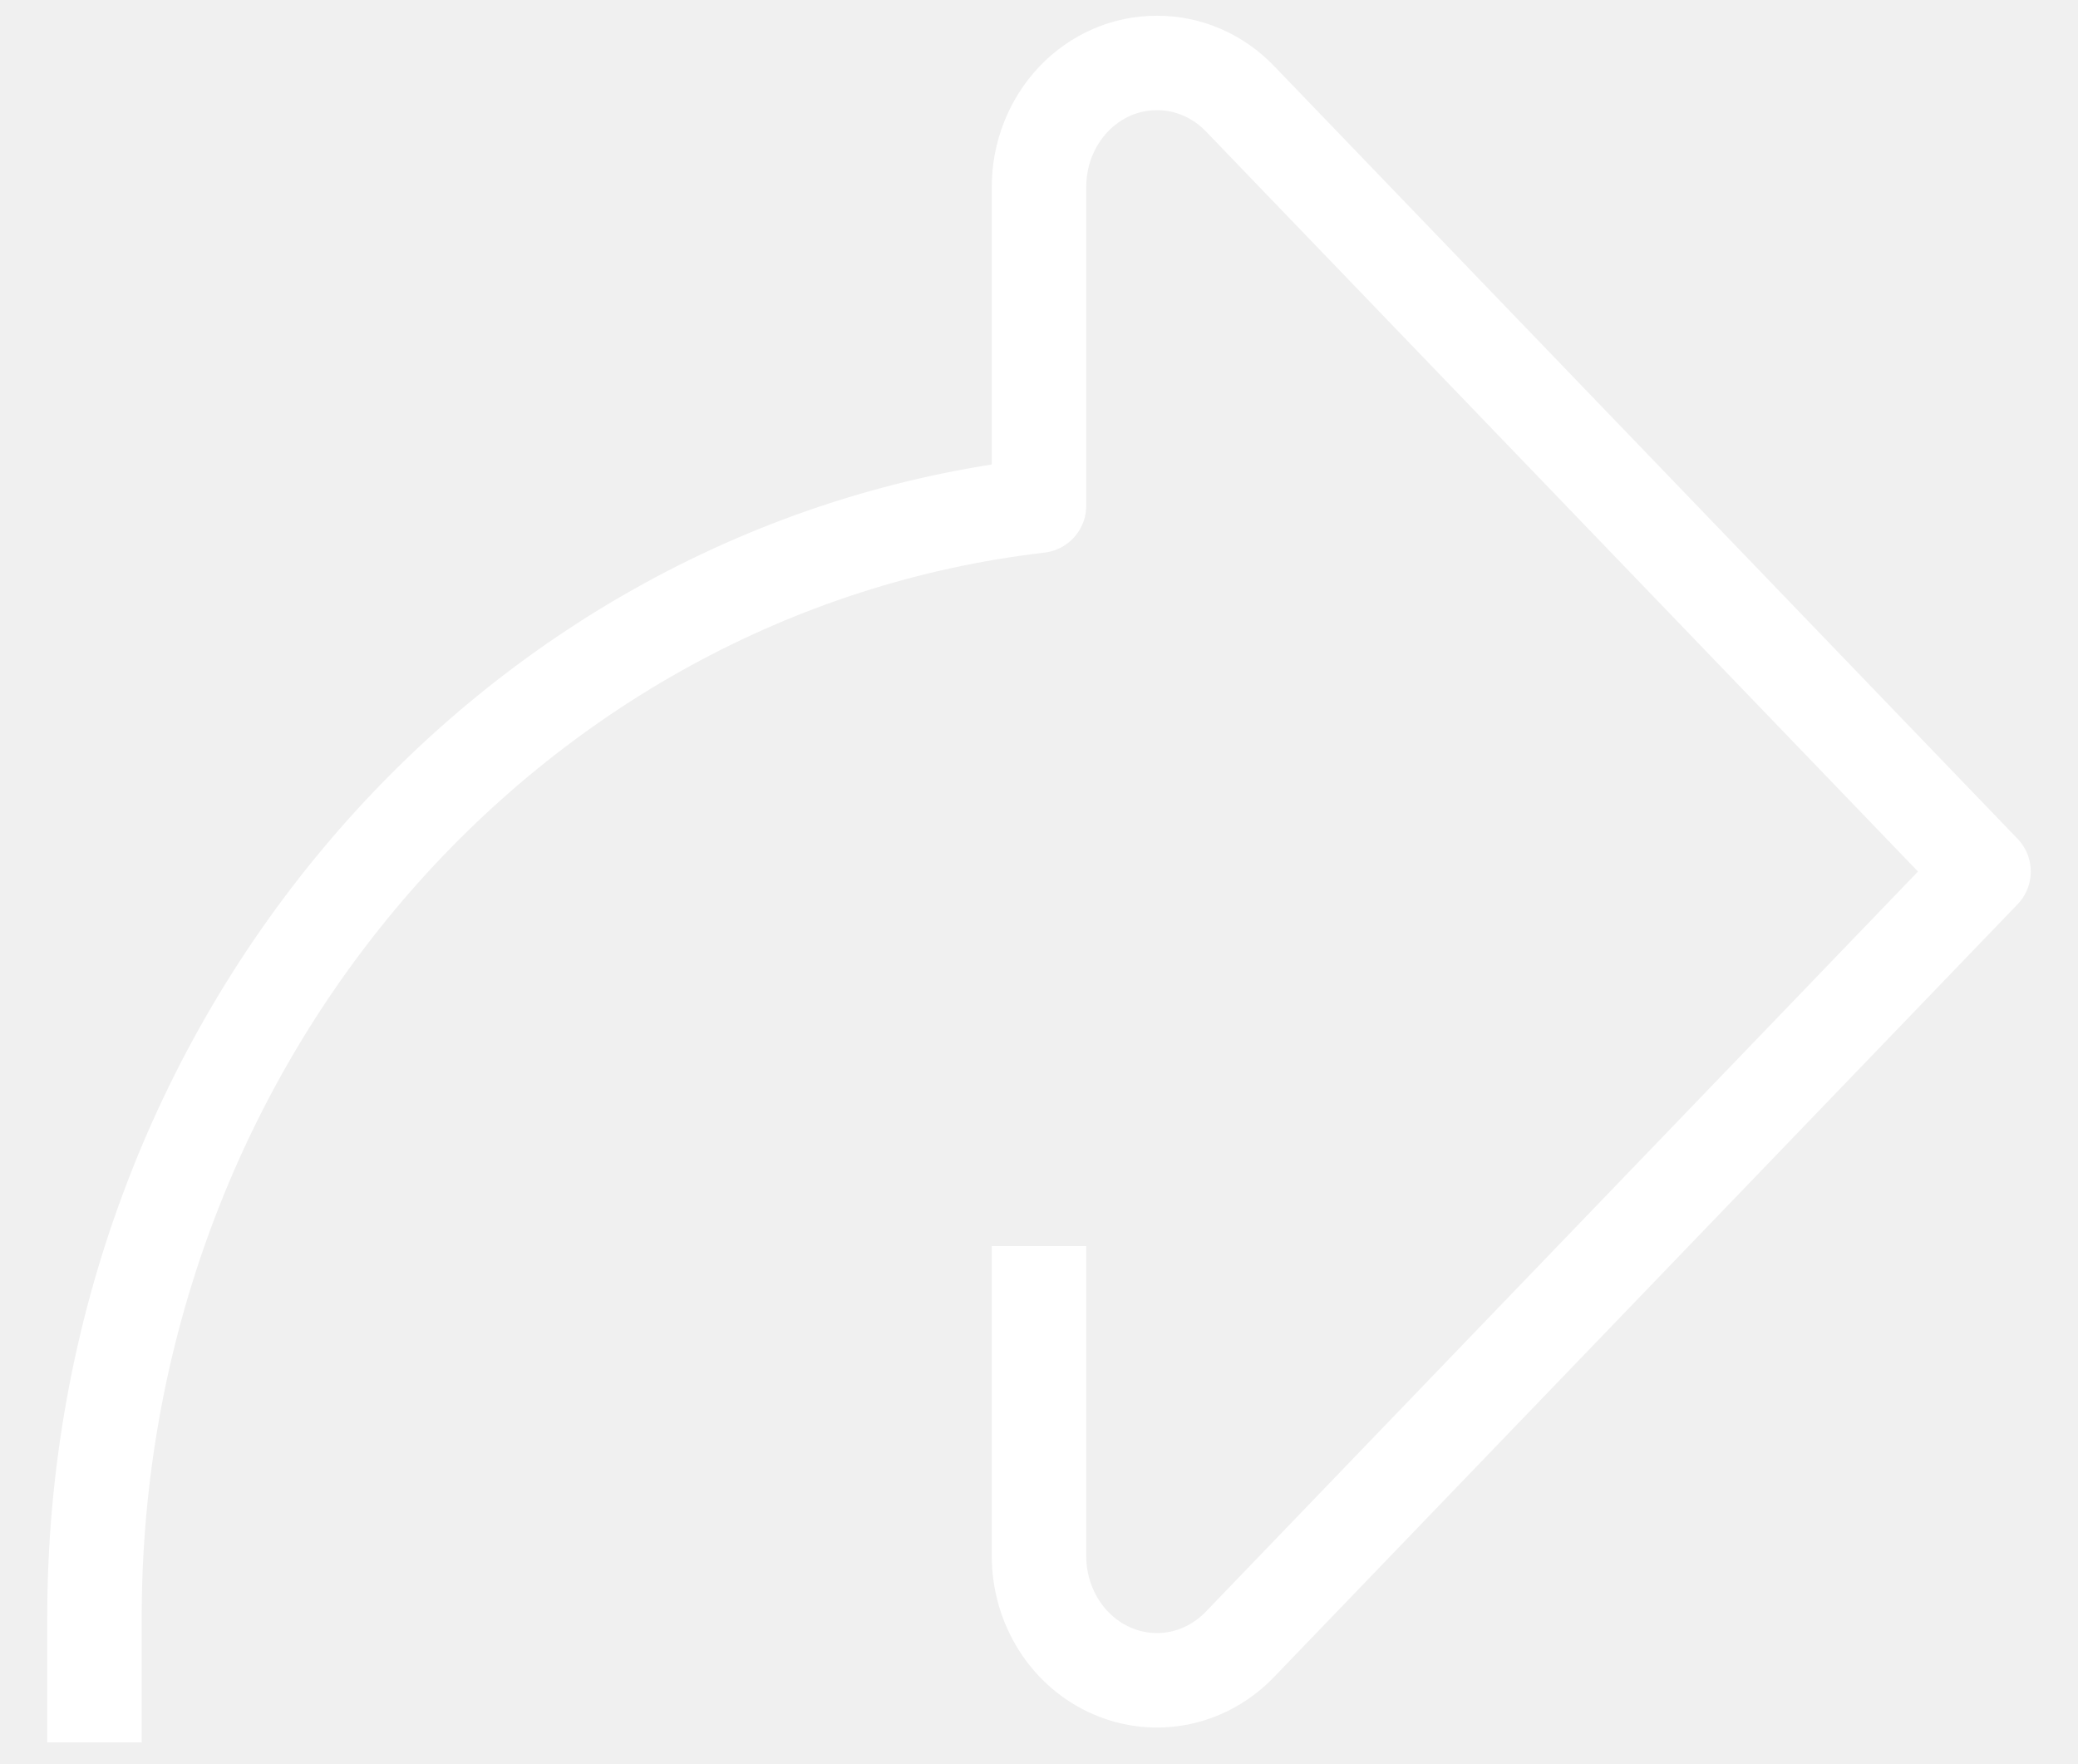
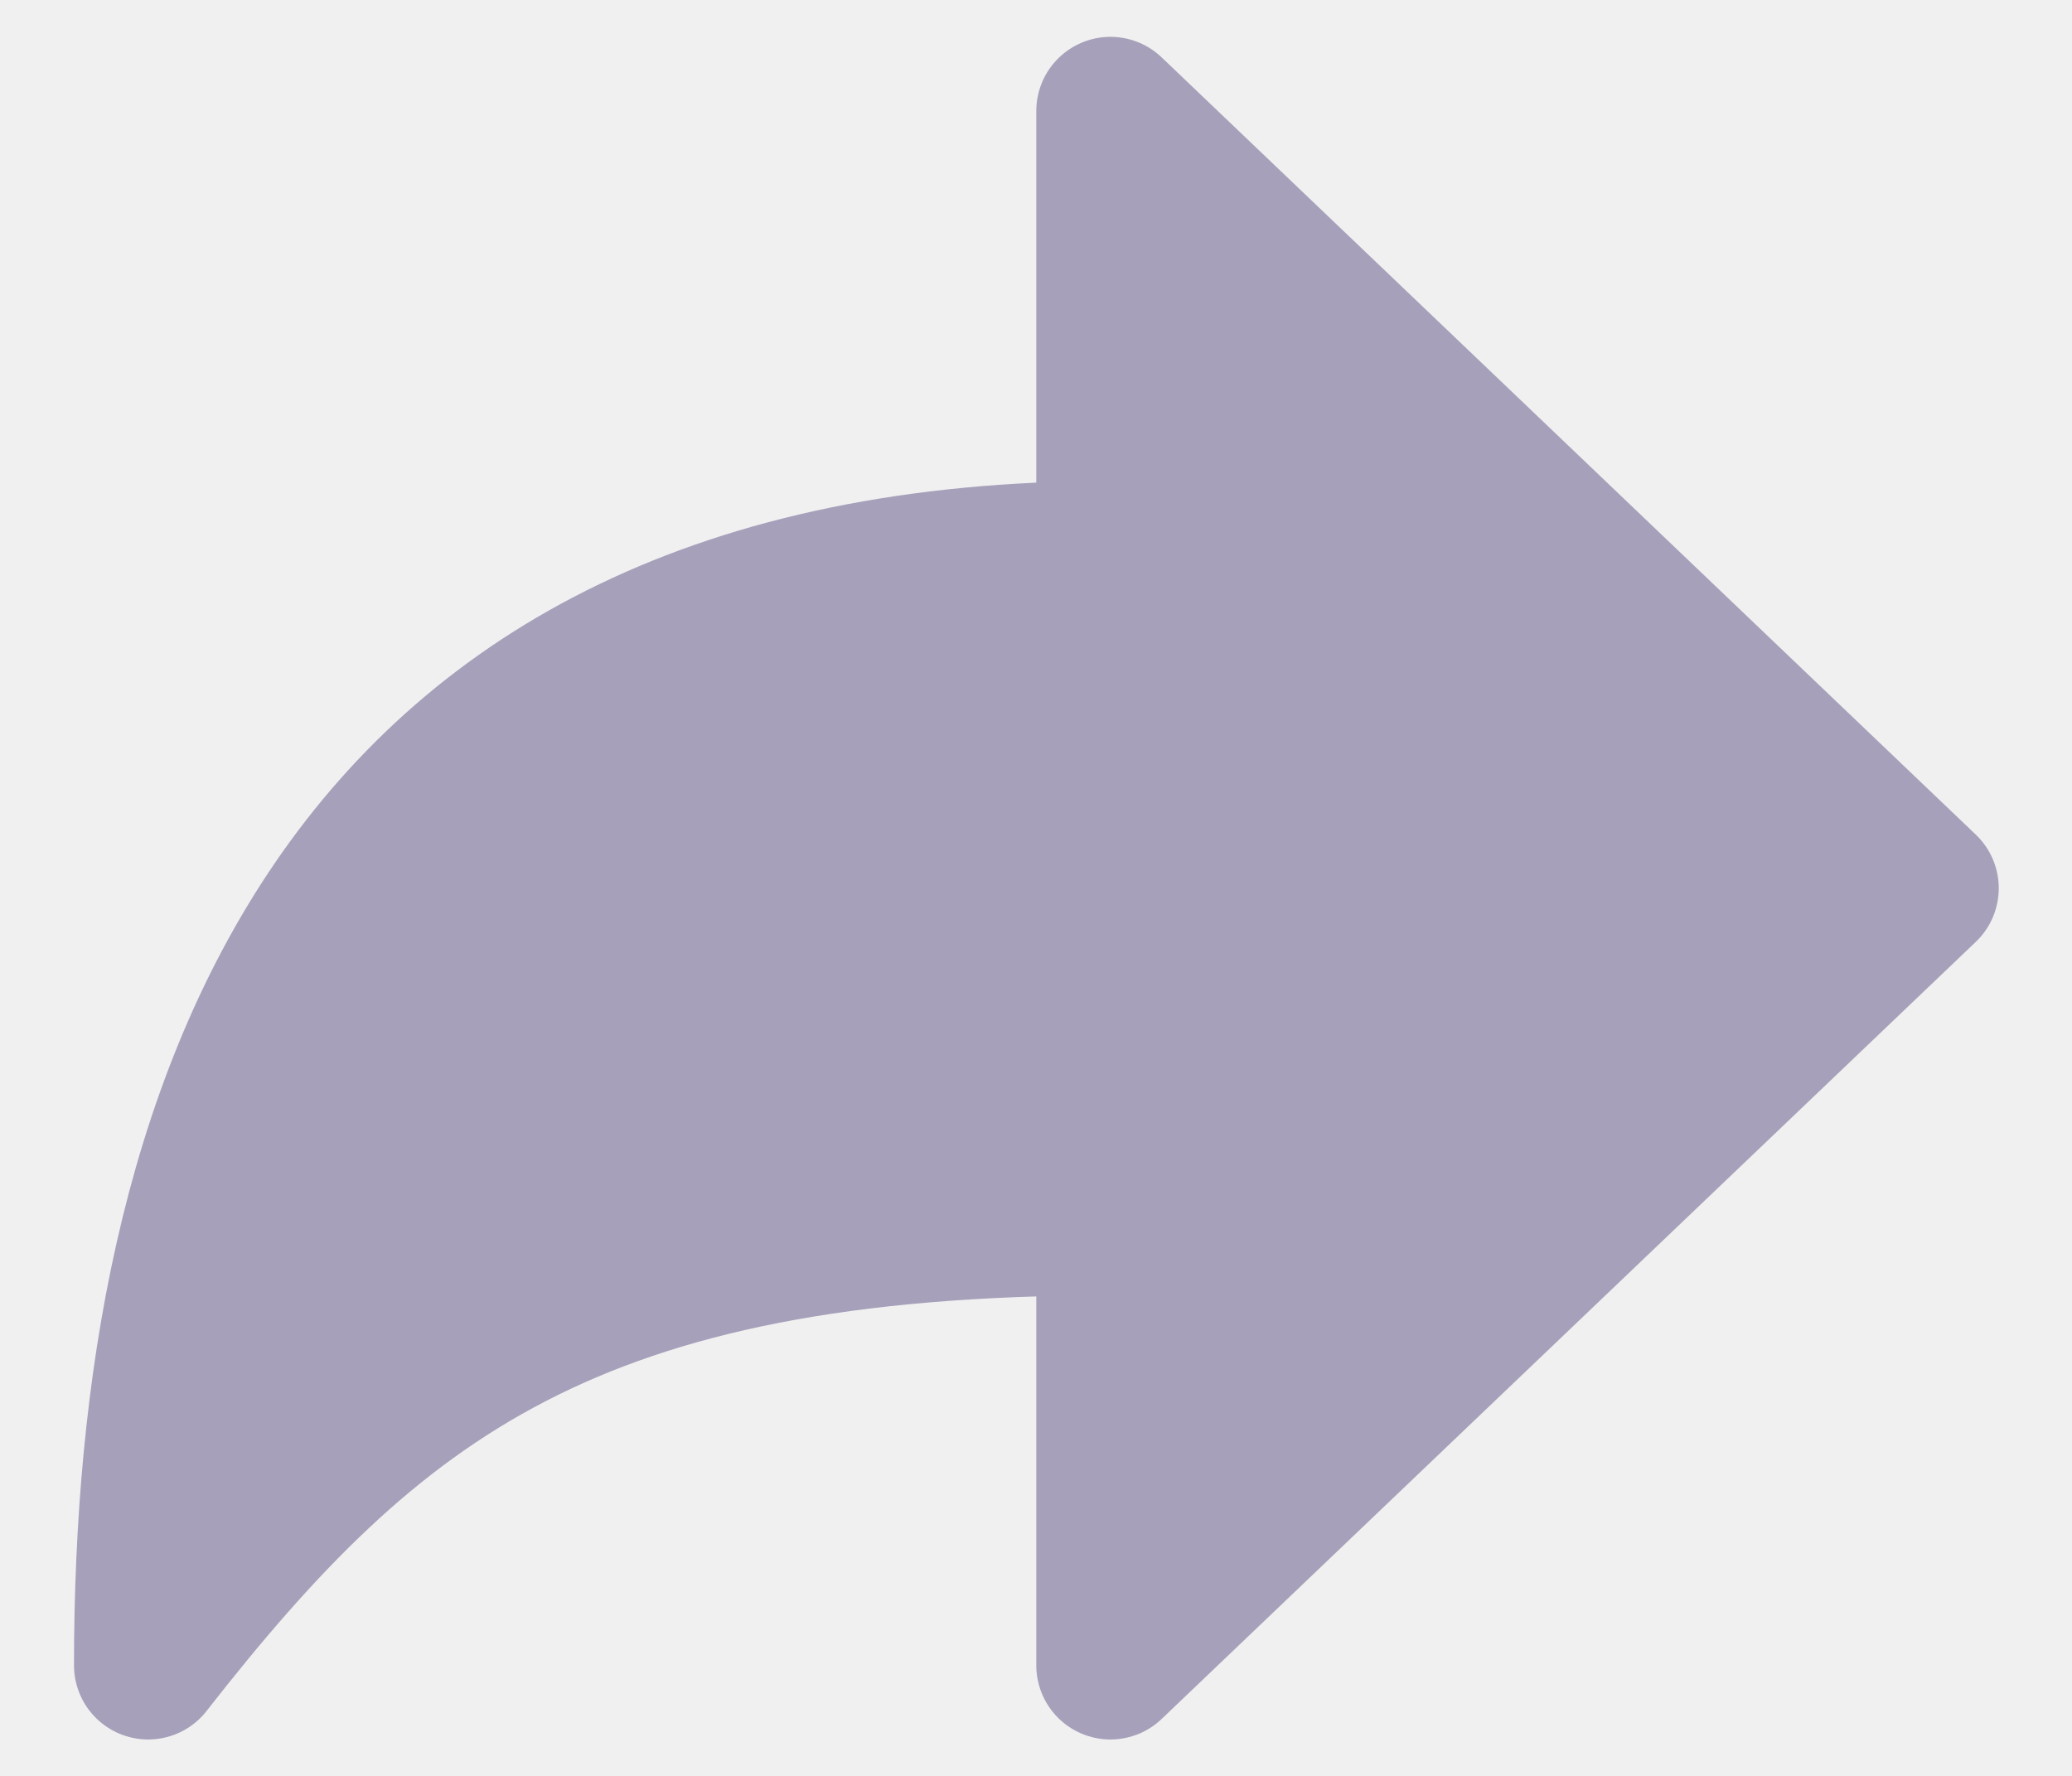
- <svg xmlns="http://www.w3.org/2000/svg" width="33" height="28" viewBox="0 0 33 28" fill="none">
-   <path d="M1.5 27.667V25.691C1.5 16.542 8.062 9.014 16.5 8.03V2.975C16.499 2.716 16.547 2.458 16.641 2.218C16.735 1.978 16.873 1.76 17.047 1.576C17.221 1.393 17.428 1.247 17.656 1.148C17.884 1.049 18.128 0.999 18.375 1C18.621 0.999 18.865 1.05 19.093 1.149C19.32 1.248 19.527 1.393 19.701 1.577L31.5 13.839L19.701 26.1C19.439 26.377 19.105 26.566 18.741 26.643C18.377 26.72 17.999 26.681 17.656 26.531C17.313 26.382 17.02 26.128 16.814 25.803C16.609 25.477 16.499 25.095 16.5 24.704V19.787" stroke="white" stroke-width="1.5" stroke-linejoin="round" />
+ <svg xmlns="http://www.w3.org/2000/svg" width="14" height="12" viewBox="0 0 14 12" fill="none">
+   <path d="M13.004 6.002L7.503 0.75V3.751C2.238 3.751 1.001 7.526 1.001 11.253C2.521 9.307 3.864 8.252 7.503 8.252V11.253L13.004 6.002Z" fill="#A6A0BA" stroke="#A6A0BA" stroke-width="1.002" stroke-linejoin="round" />
</svg>
